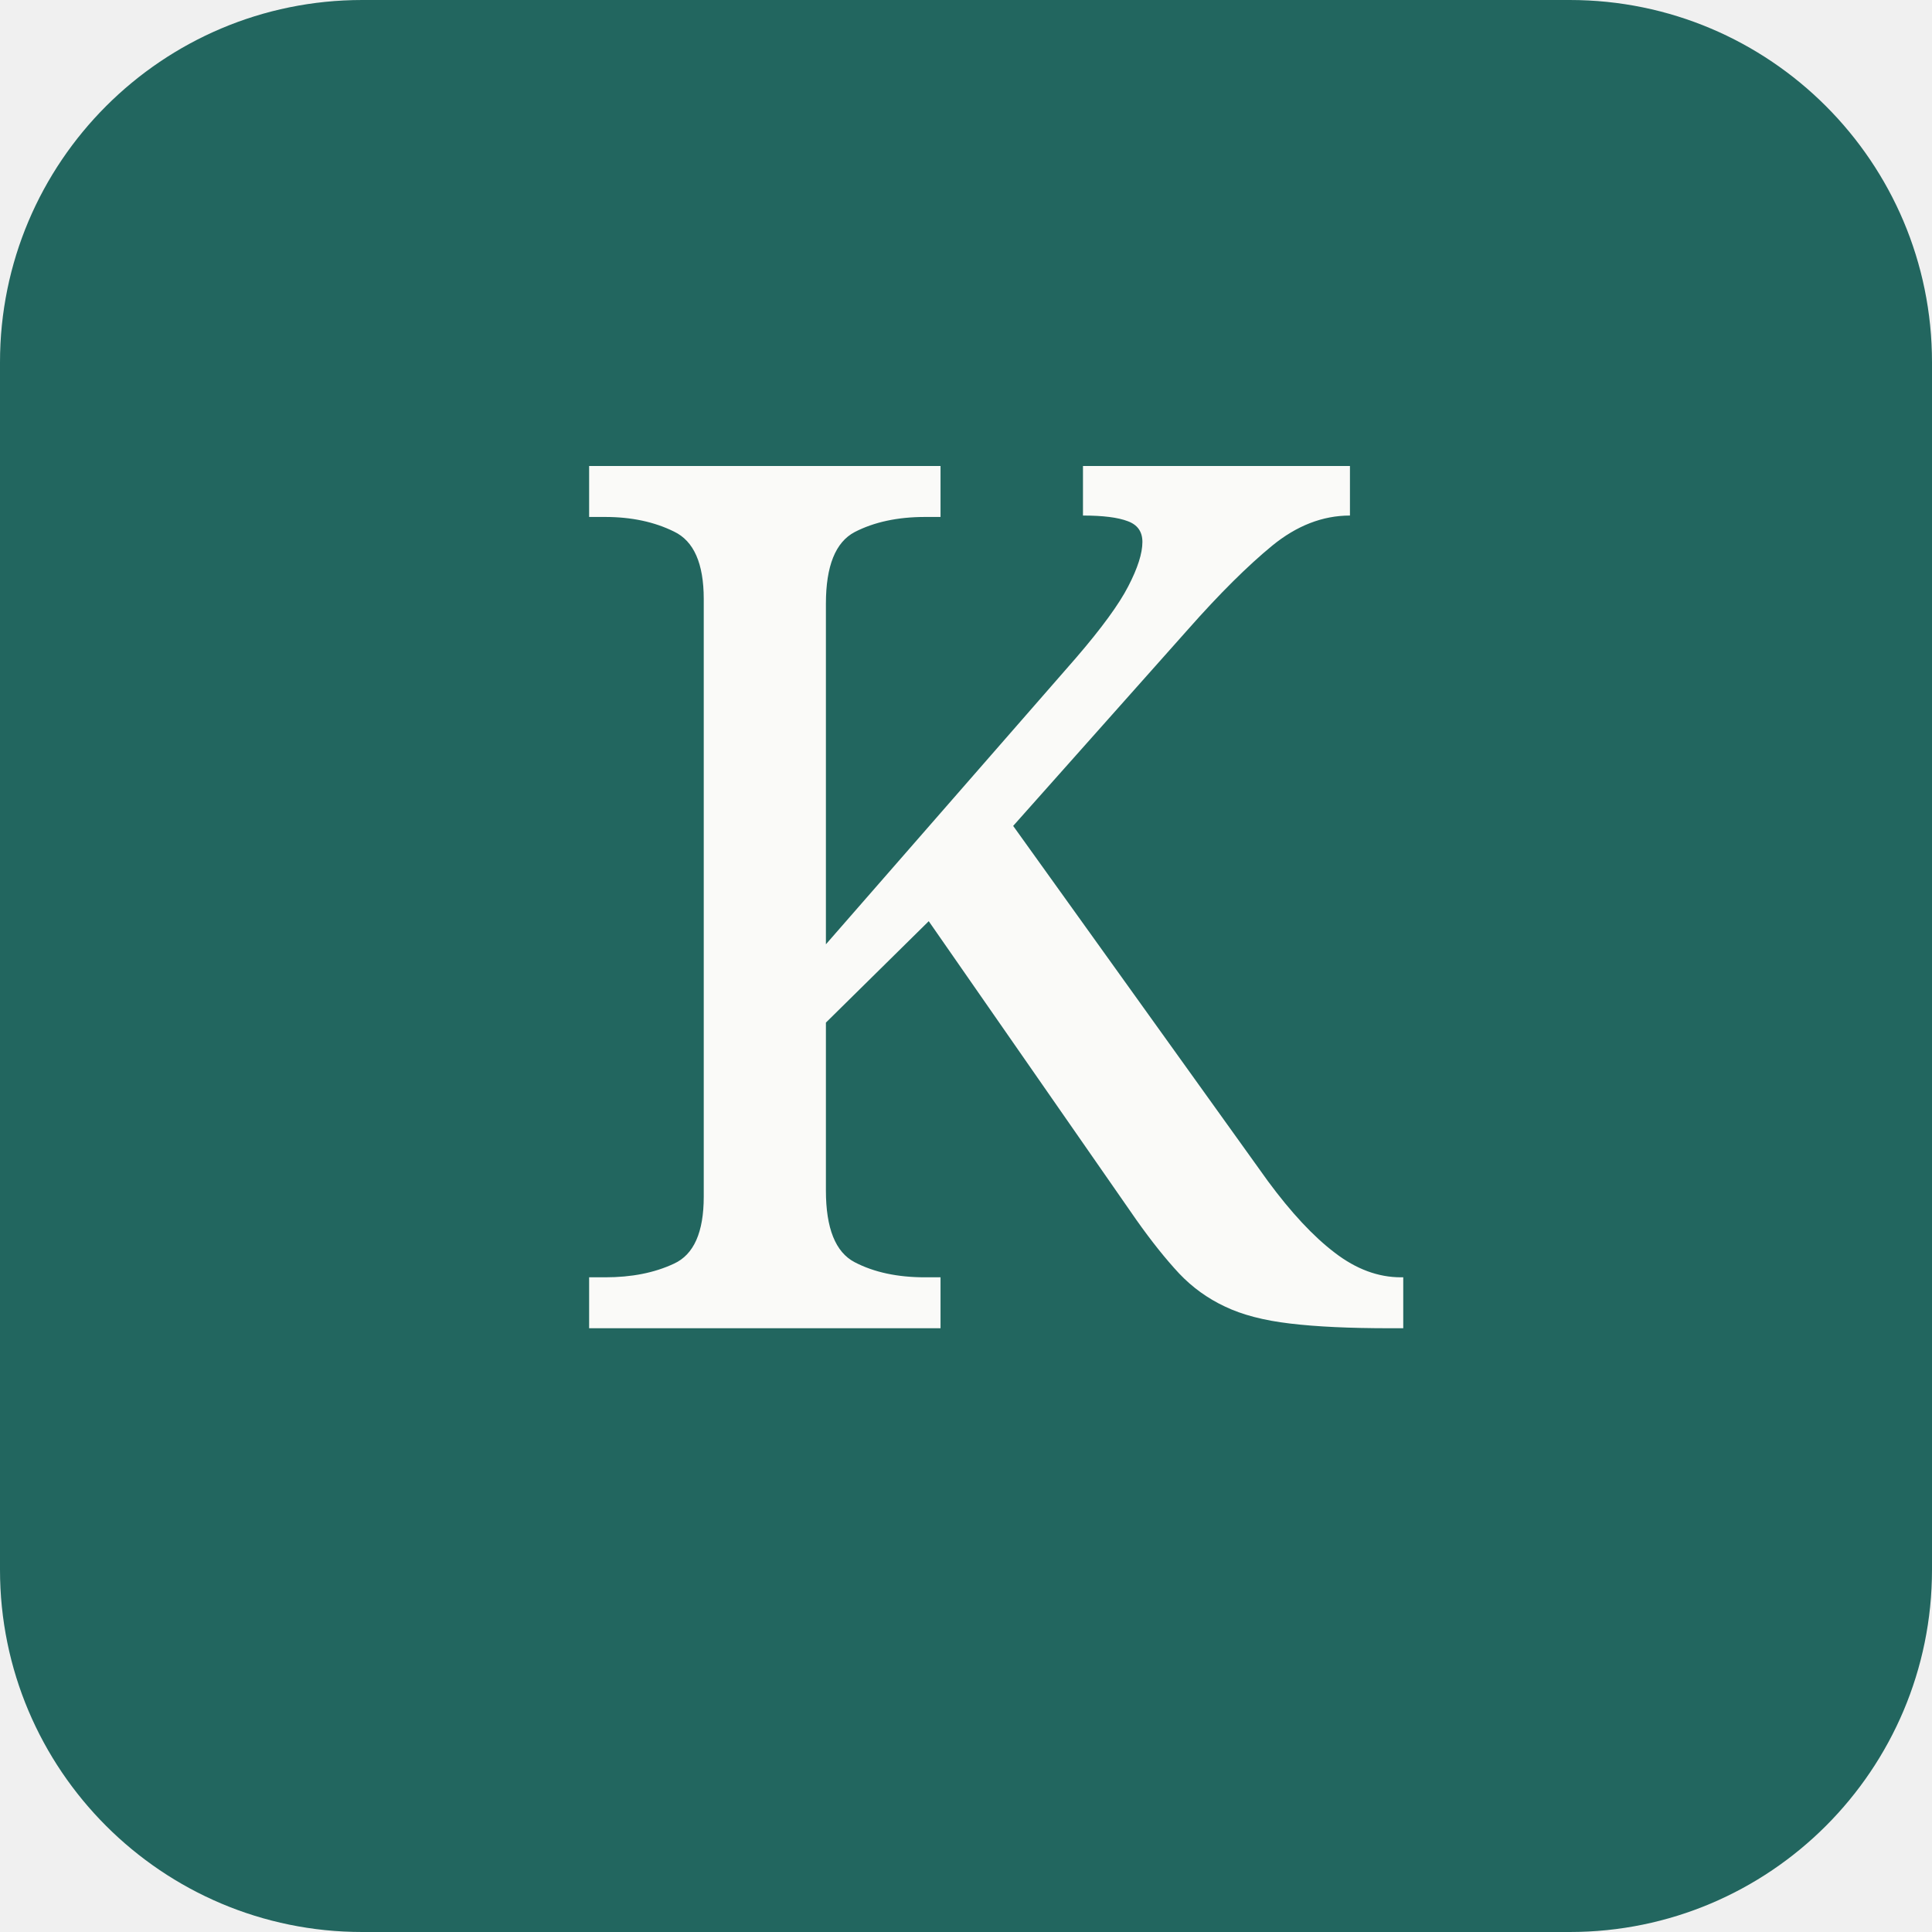
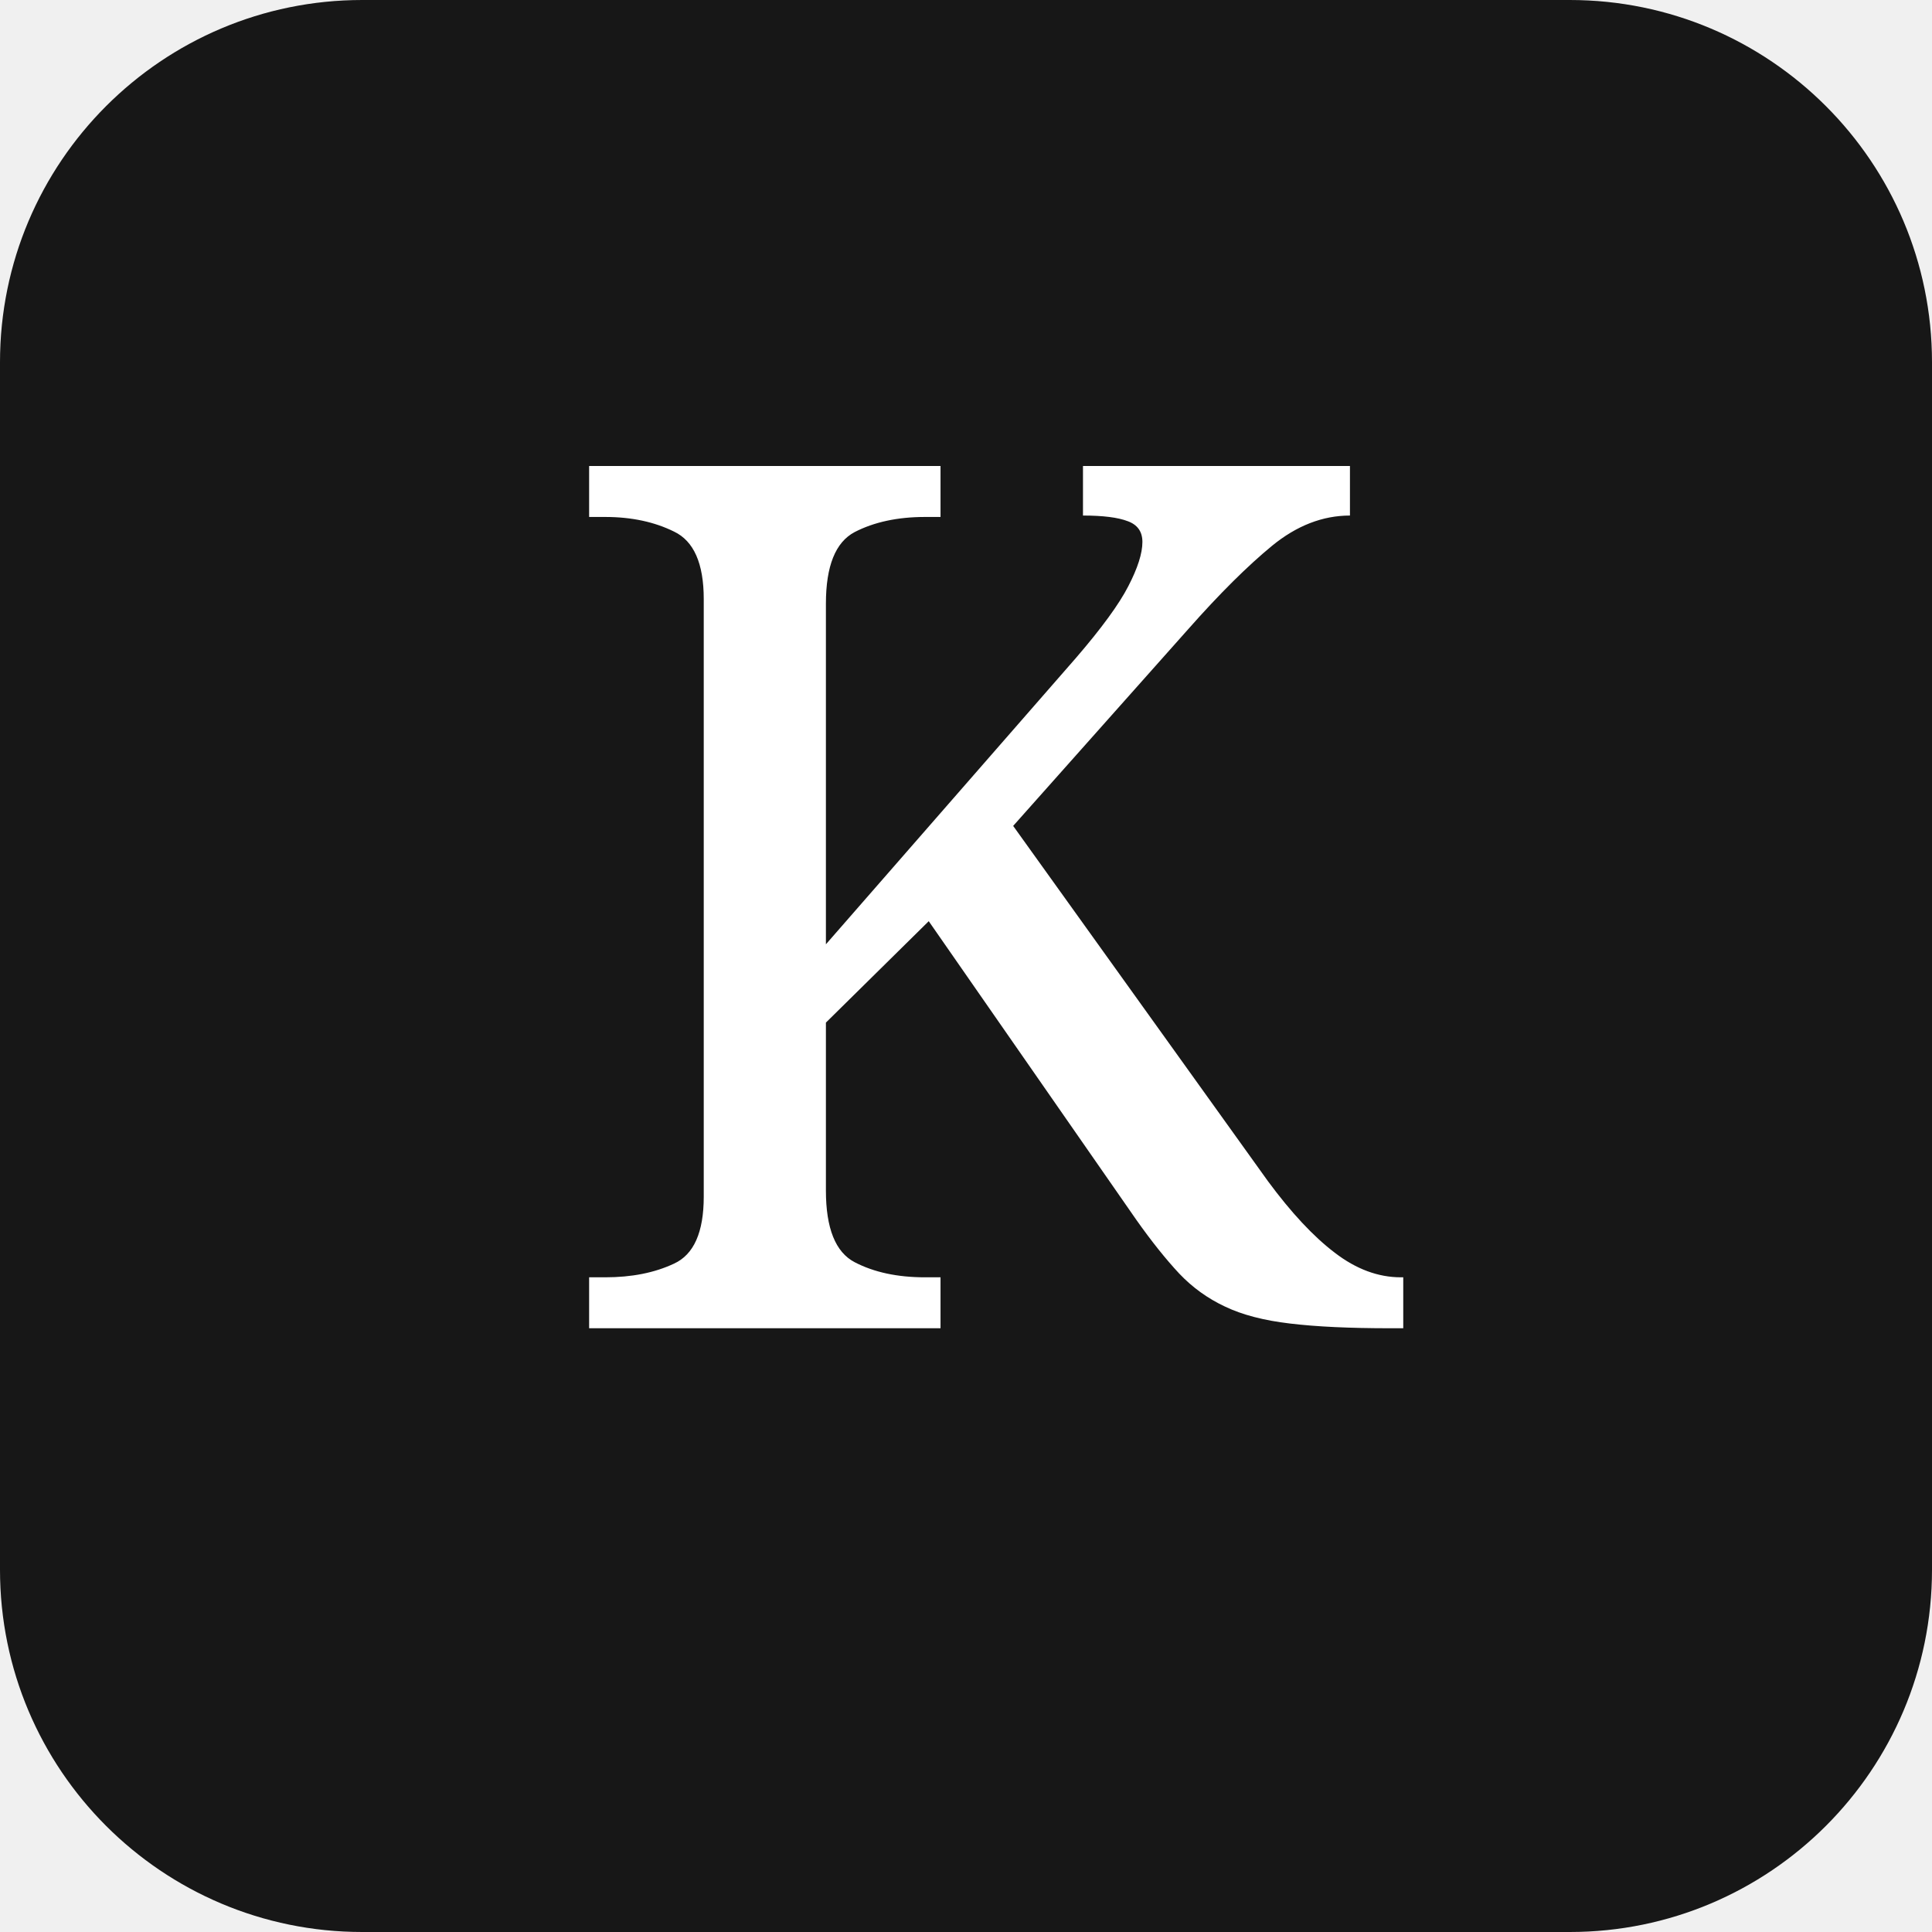
<svg xmlns="http://www.w3.org/2000/svg" viewBox="0 0 64 64">
-   <rect width="64" height="64" rx="12" fill="#22665f" />
-   <text x="32" y="44" font-family="Georgia,serif" font-size="40" text-anchor="middle" fill="#fafaf8">K</text>
+   <rect width="64" height="64" rx="12" fill="#171717" />
+   <text x="32" y="44" font-family="Georgia,serif" font-size="40" text-anchor="middle" fill="#ffffff">K</text>
</svg>
